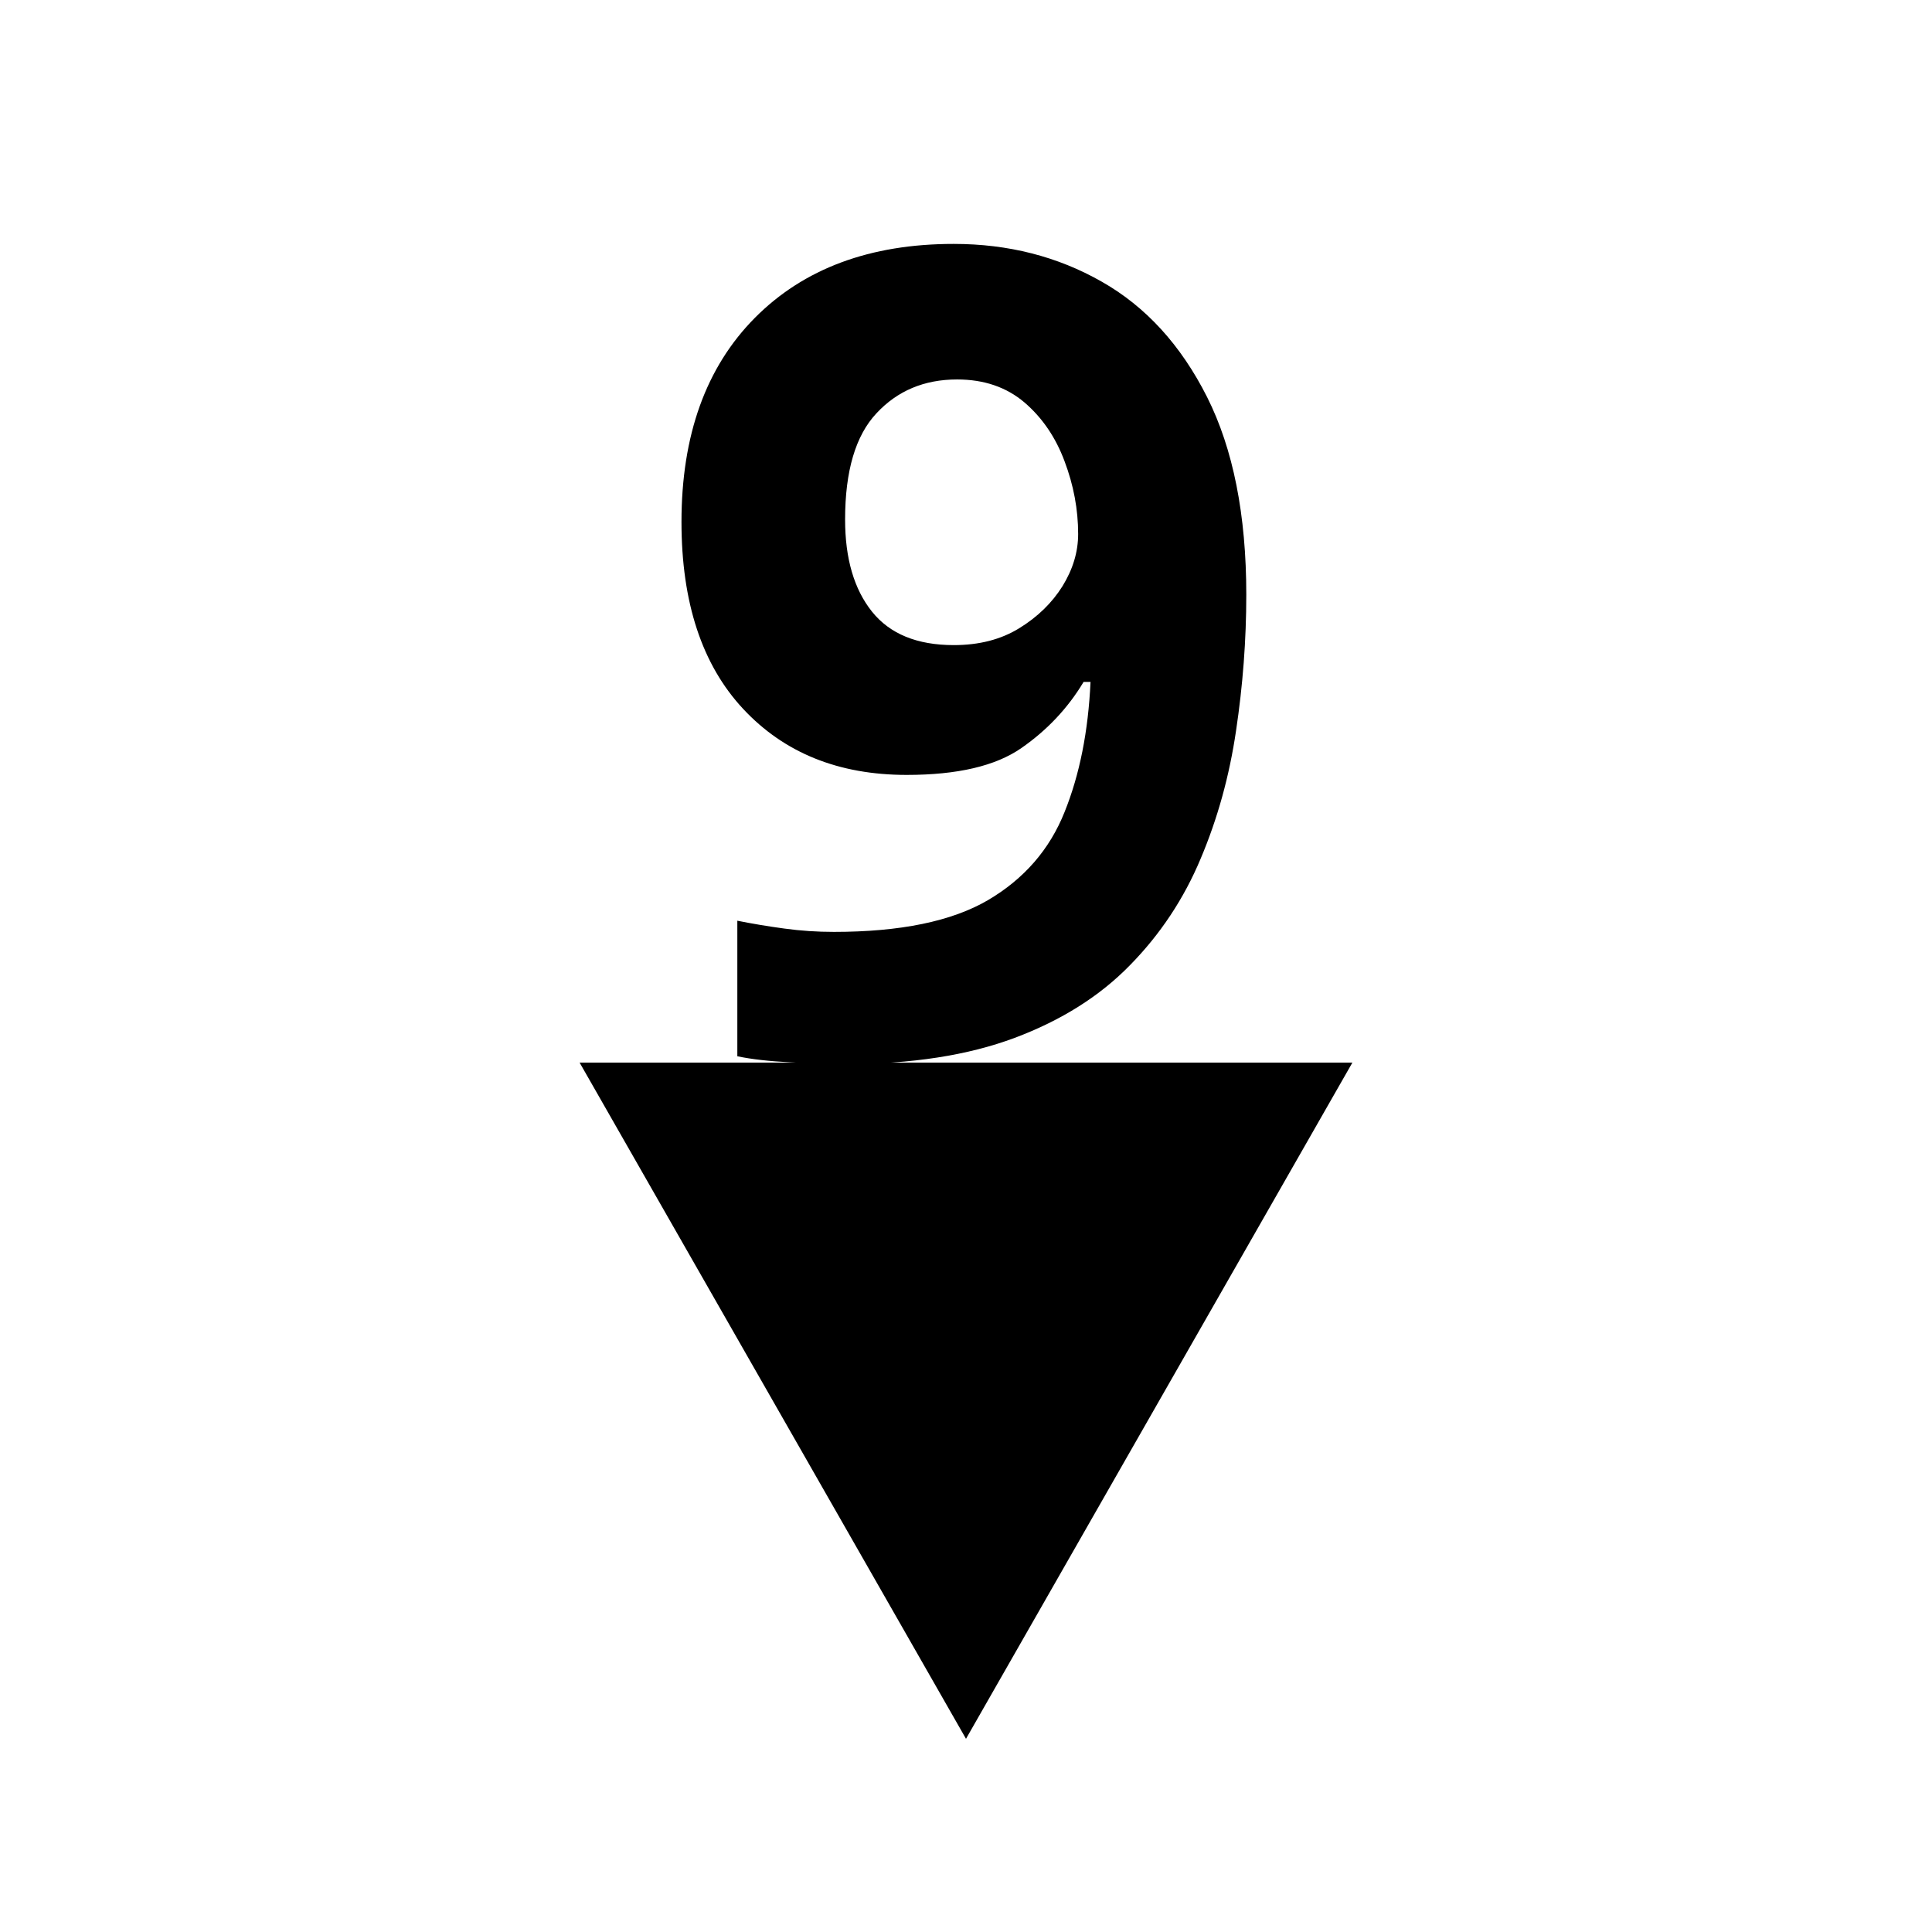
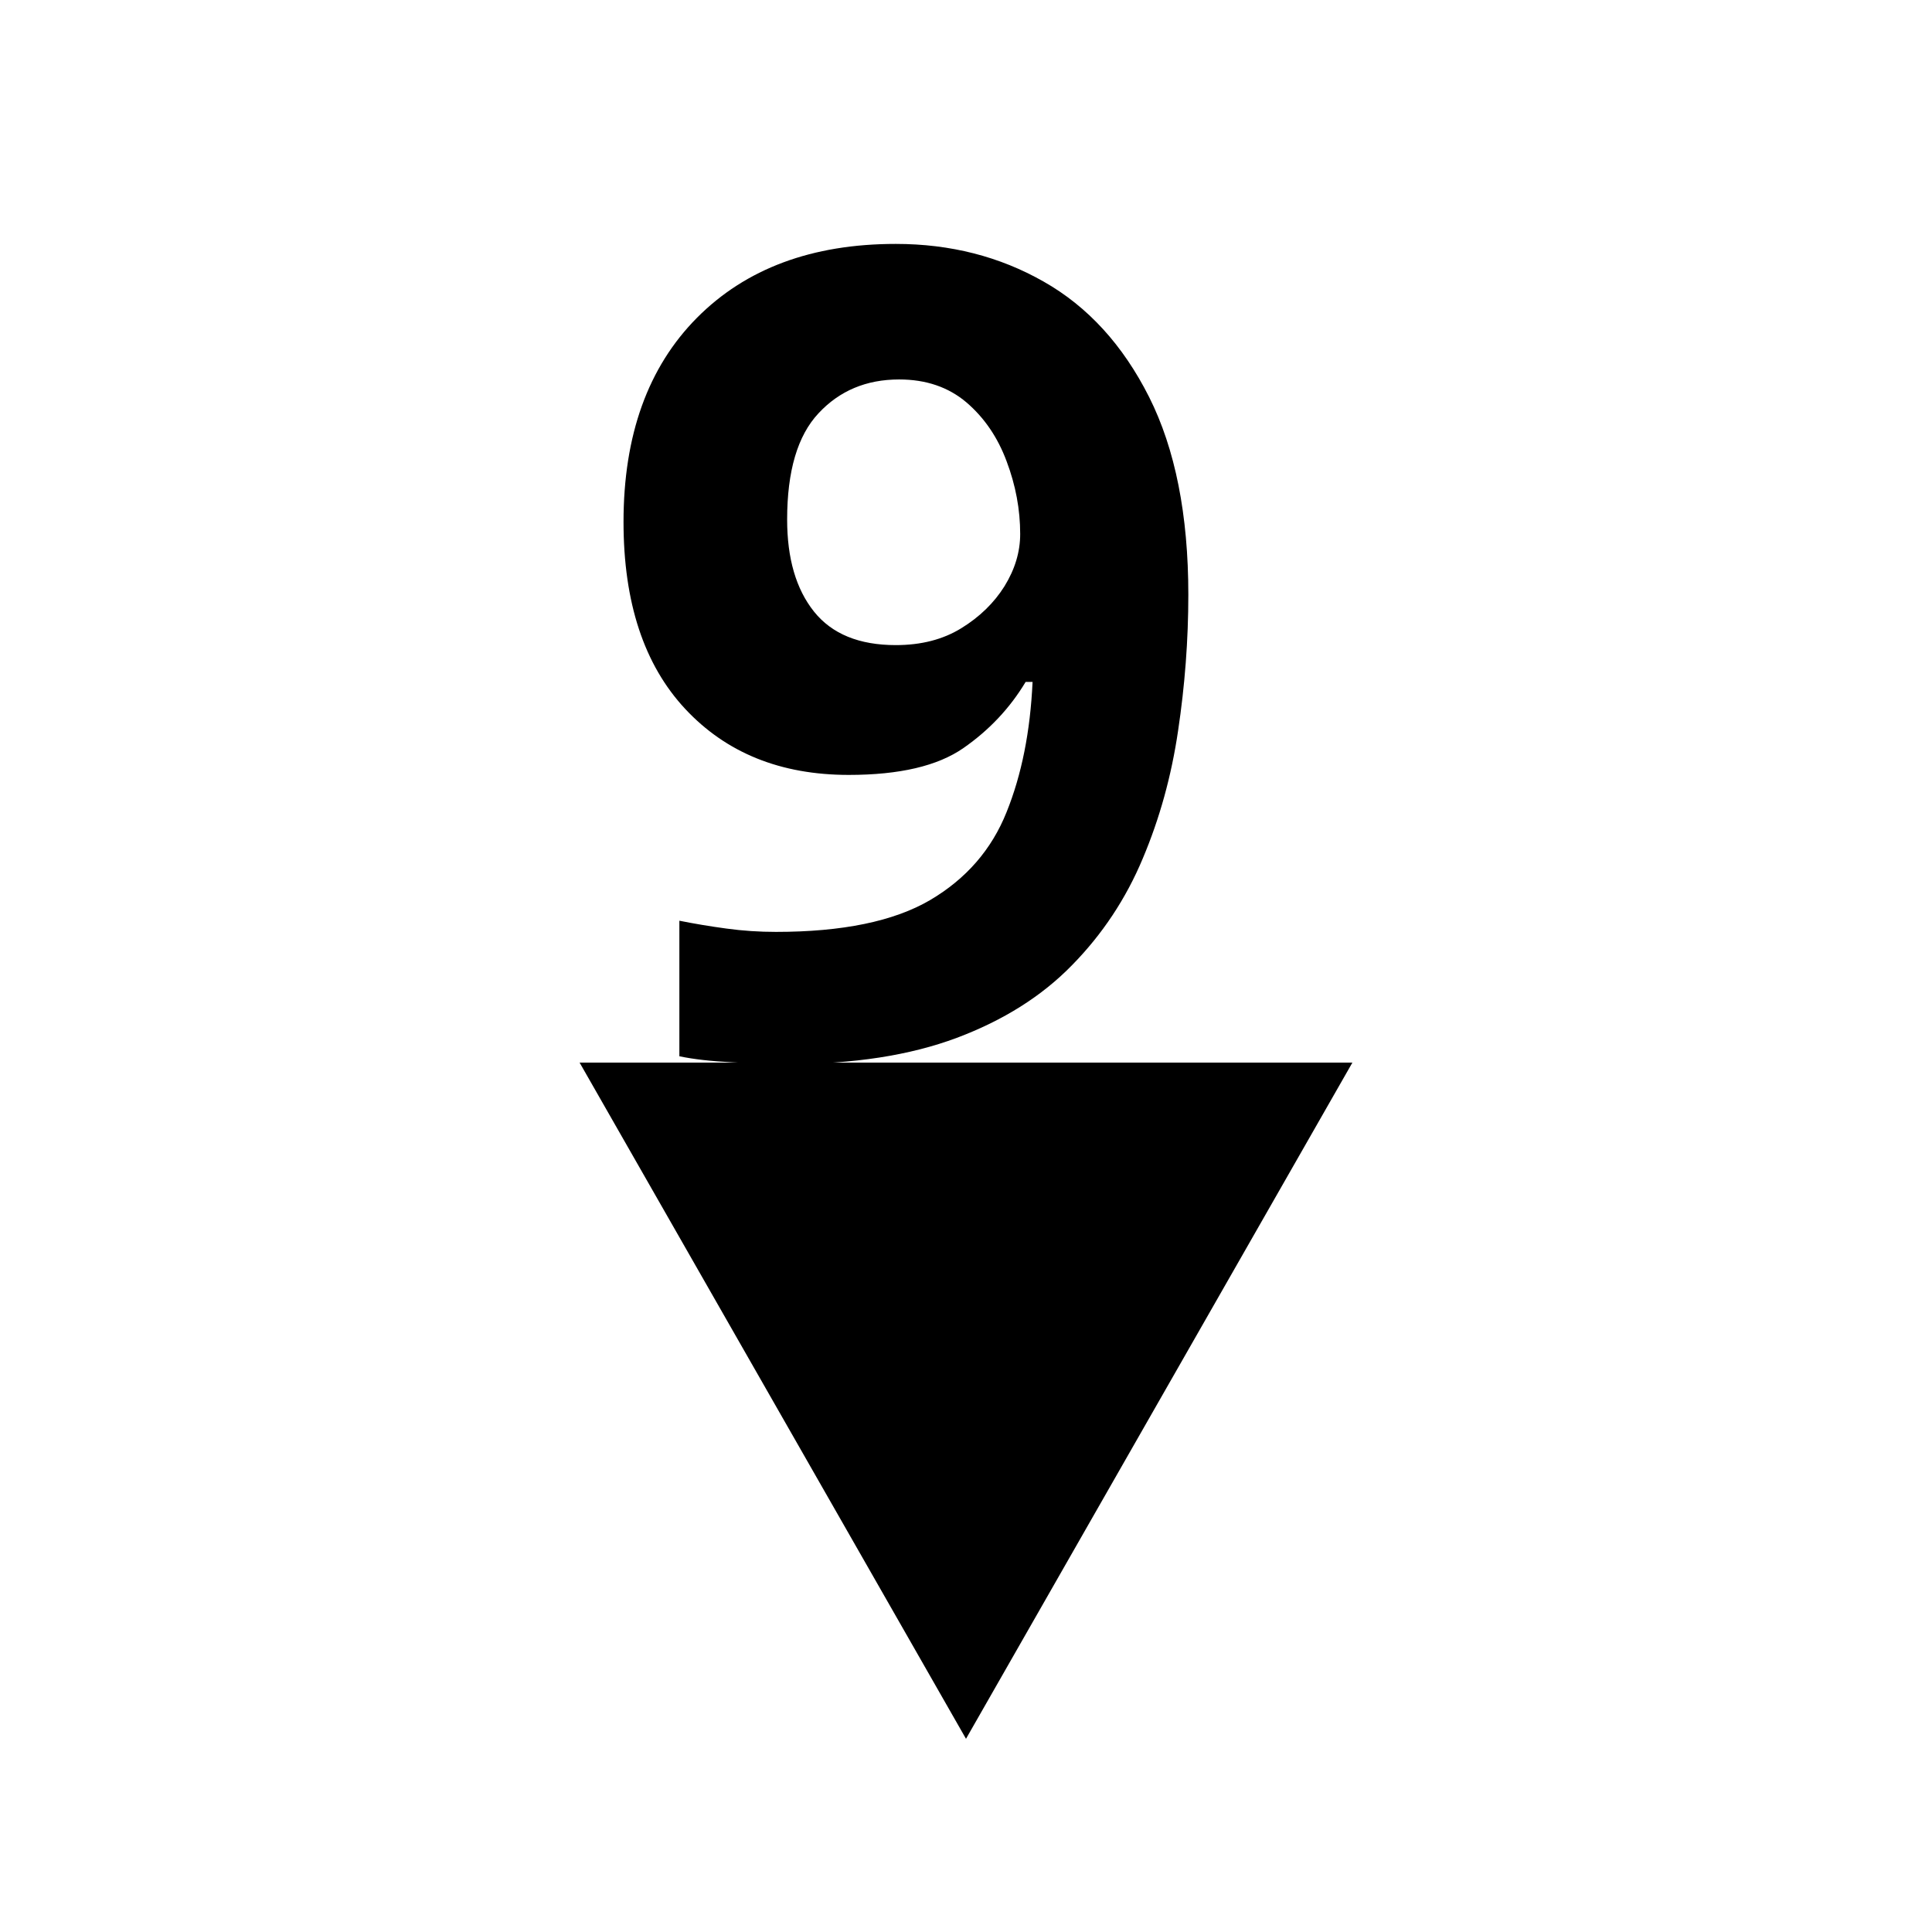
<svg xmlns="http://www.w3.org/2000/svg" xml:space="preserve" style="shape-rendering:geometricPrecision; text-rendering:geometricPrecision; image-rendering:optimizeQuality; fill-rule:evenodd; clip-rule:evenodd" viewBox="0 0 100 100">
  <g id="HM3">
    <circle style="fill: rgb(255, 255, 255); fill-rule: nonzero; opacity: 0.2; " cx="50%" cy="50%" r="45%" />
    <polygon points="30,55 70,55 50,90" style="fill:black;" />
-     <text x="50%" y="32%" text-anchor="middle" dominant-baseline="central" font-family="Amasis MT Medium" letter-spacing="0em" font-size="58" font-style="normal" font-weight="550" style="stroke: none; fill: rgb(0,0,0);">9</text>
+     <text x="47" y="32%" text-anchor="middle" dominant-baseline="central" font-family="Amasis MT Medium" letter-spacing="-6px" font-size="58" font-style="normal" font-weight="550" style="stroke: none; fill: rgb(0,0,0);">9</text>
  </g>
</svg>
